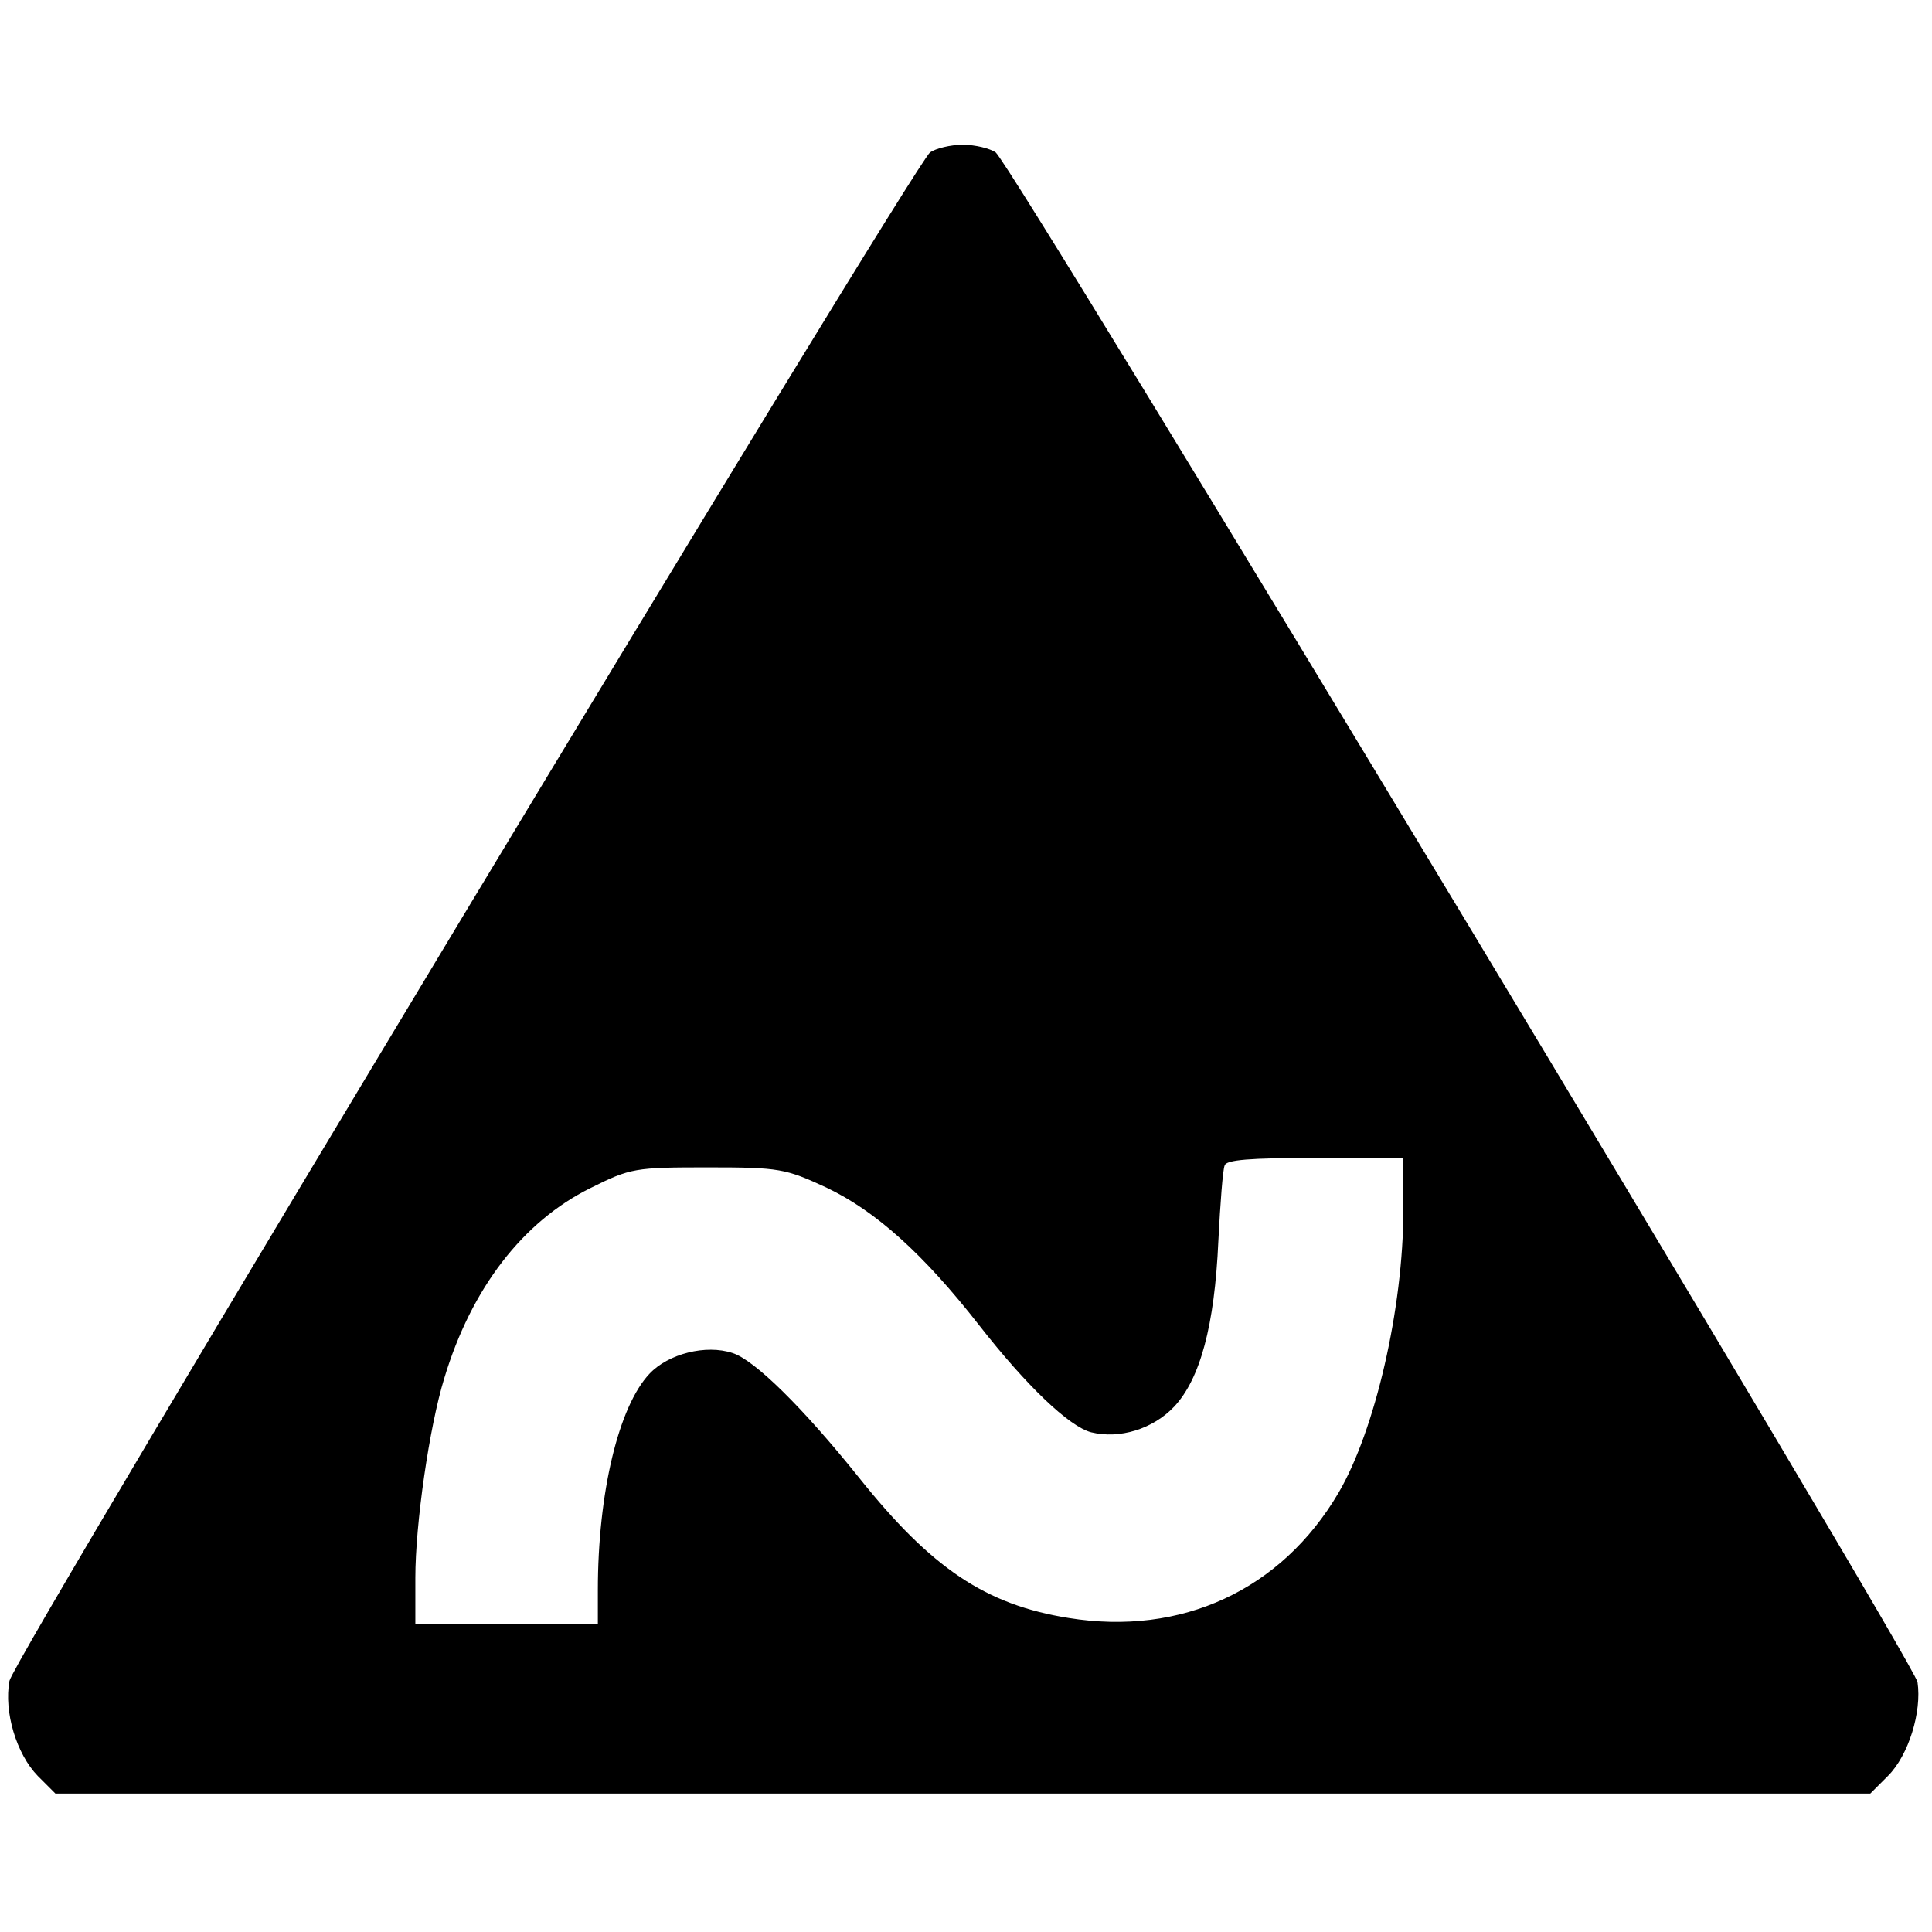
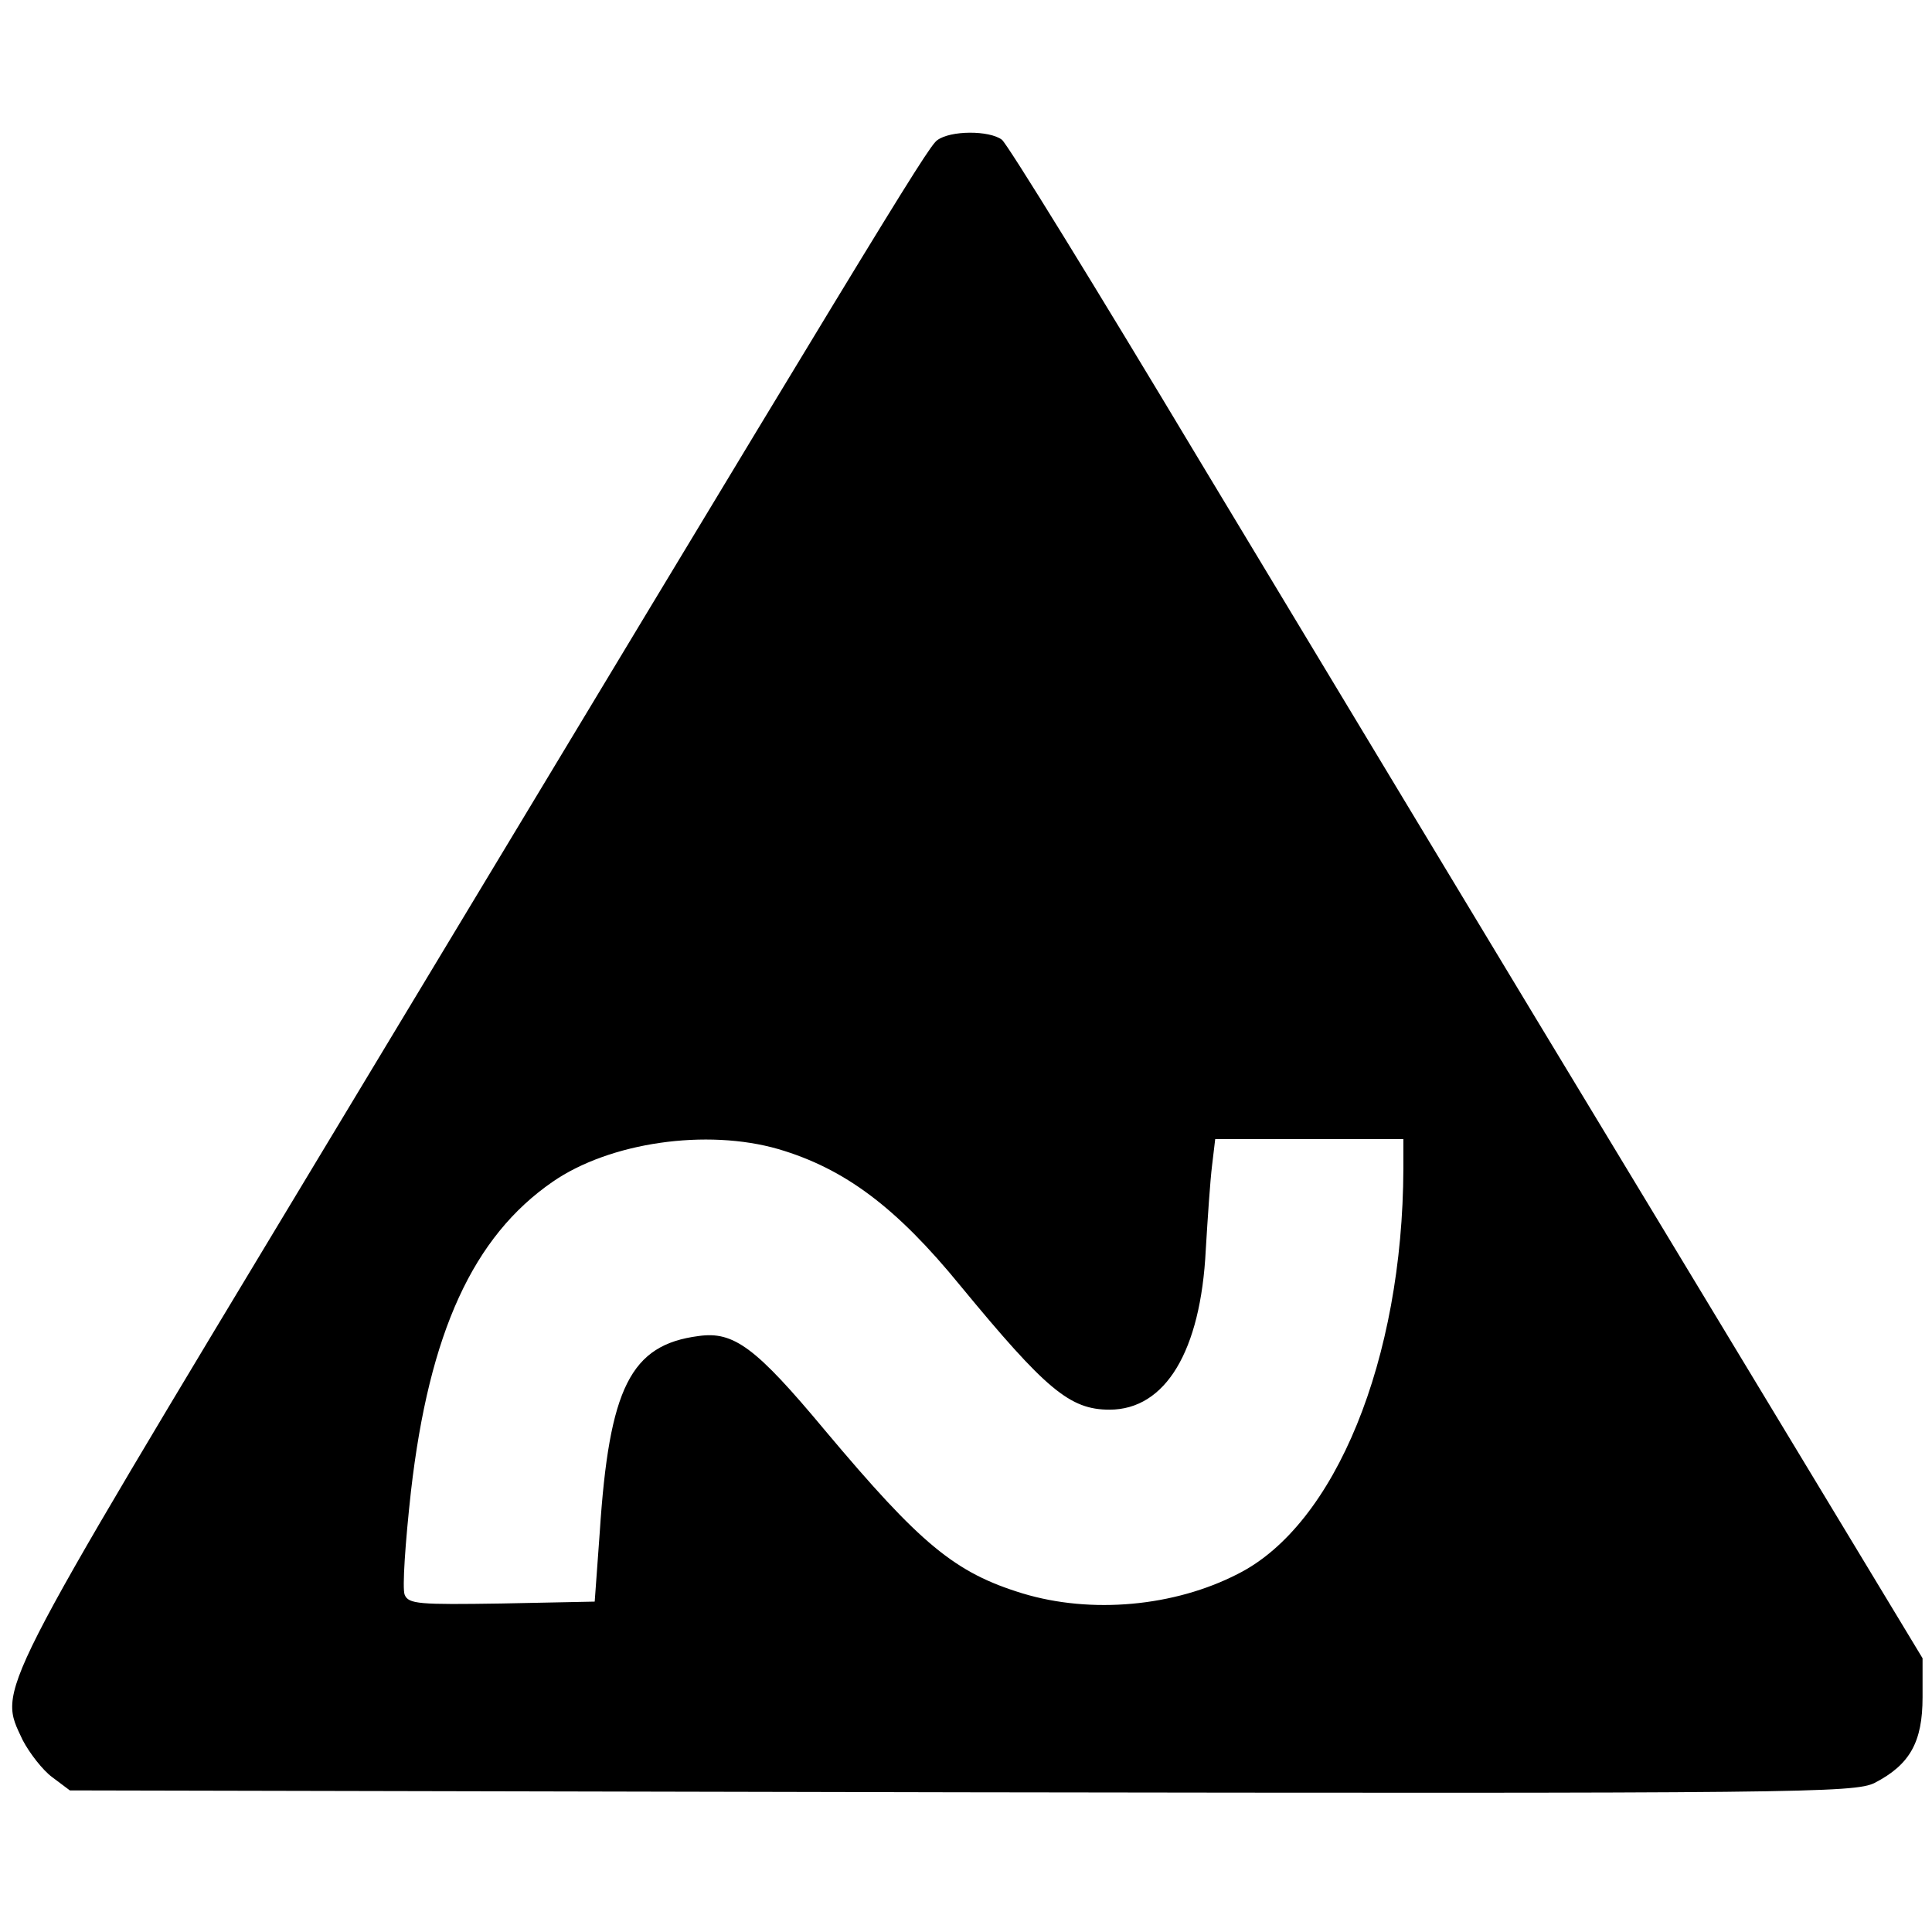
<svg xmlns="http://www.w3.org/2000/svg" version="1.0" width="307pt" height="307pt" viewBox="0 0 307 307" preserveAspectRatio="xMidYMid meet">
  <g transform="translate(0,307) scale(0.1,-0.1)" fill="#000000" stroke="none">
-     <path d="M1478 2828 c-29 -24 -1456 -2392 -1463 -2429 -9 -49 11 -116 45 -151 l28 -28 1442 0 1442 0 28 28 c33 33 54 102 47 149 -6 34 -1436 2408 -1465 2431 -9 6 -32 12 -52 12 -20 0 -43 -6 -52 -12z m752 -1680 c0 -157 -45 -351 -103 -450 -91 -155 -250 -228 -429 -199 -132 21 -218 79 -333 223 -89 111 -166 187 -201 198 -42 14 -102 -1 -132 -33 -49 -52 -82 -189 -82 -344 l0 -53 -145 0 -145 0 0 73 c0 85 22 239 46 317 43 143 125 249 232 302 64 32 71 33 187 33 114 0 123 -2 188 -32 78 -37 154 -105 243 -219 75 -96 143 -161 178 -170 45 -11 98 5 132 41 41 44 64 128 70 263 3 59 7 113 10 120 2 9 40 12 144 12 l140 0 0 -82z" />
+     <path d="M1489 2847 c-16 -12 -101 -153 -977 -1607 -529 -878 -515 -851 -476 -935 11 -21 32 -48 47 -59 l28 -21 1417 -3 c1334 -2 1419 -1 1451 15 56 29 76 65 76 136 l0 62 -426 705 c-235 388 -560 928 -724 1200 -163 272 -304 501 -313 508 -20 15 -82 15 -103 -1z m-252 -1603 c105 -31 187 -92 289 -217 136 -165 174 -197 237 -197 89 0 145 93 153 254 3 50 7 110 10 134 l5 42 150 0 149 0 0 -47 c-1 -303 -108 -566 -263 -644 -101 -52 -233 -64 -342 -31 -108 33 -162 78 -314 259 -110 132 -145 158 -201 150 -108 -14 -142 -82 -157 -312 l-8 -110 -148 -3 c-131 -2 -148 -1 -154 14 -4 10 1 83 10 164 29 253 99 405 225 492 91 63 245 85 359 52z" />
  </g>
</svg>
